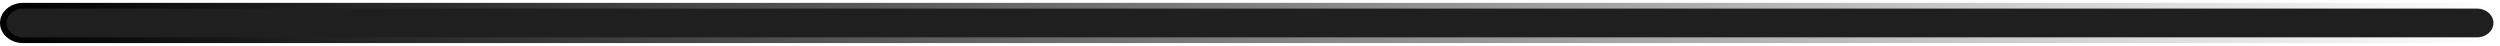
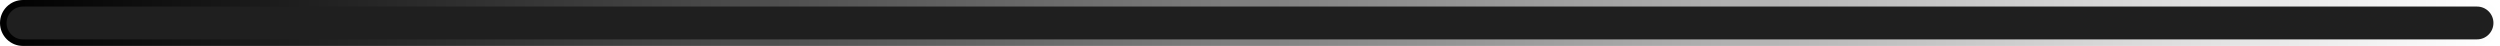
- <svg xmlns="http://www.w3.org/2000/svg" preserveAspectRatio="none" width="381" height="7" viewBox="0 24.5 381 8" fill="none">
-   <path d="M0.5 28.5C0.5 26.843 1.843 25.5 3.5 25.5L377.5 25.5C379.157 25.5 380.5 26.843 380.5 28.5C380.5 30.157 379.157 31.5 377.5 31.5L3.5 31.5C1.843 31.5 0.5 30.157 0.5 28.5Z" fill="#1F1F1F" stroke="url(#track)" />
+ <svg xmlns="http://www.w3.org/2000/svg" width="381" height="7" viewBox="0 0 381 7" fill="none">
+   <path d="M0.5 3.5C0.5 1.843 1.843 0.5 3.5 0.5H377.5C379.157 0.5 380.5 1.843 380.5 3.5C380.5 5.157 379.157 6.5 377.5 6.5H3.5C1.843 6.5 0.5 5.157 0.5 3.5Z" fill="#1F1F1F" stroke="url(#track)" stroke-width="1" />
  <defs>
-     <linearGradient id="track" x1="0" y1="28.5" x2="381" y2="28.5" gradientUnits="userSpaceOnUse">
+     <linearGradient id="track" x1="0" y1="3.5" x2="381" y2="3.5" gradientUnits="userSpaceOnUse">
      <stop />
      <stop offset="1" stop-color="white" />
    </linearGradient>
  </defs>
</svg>
